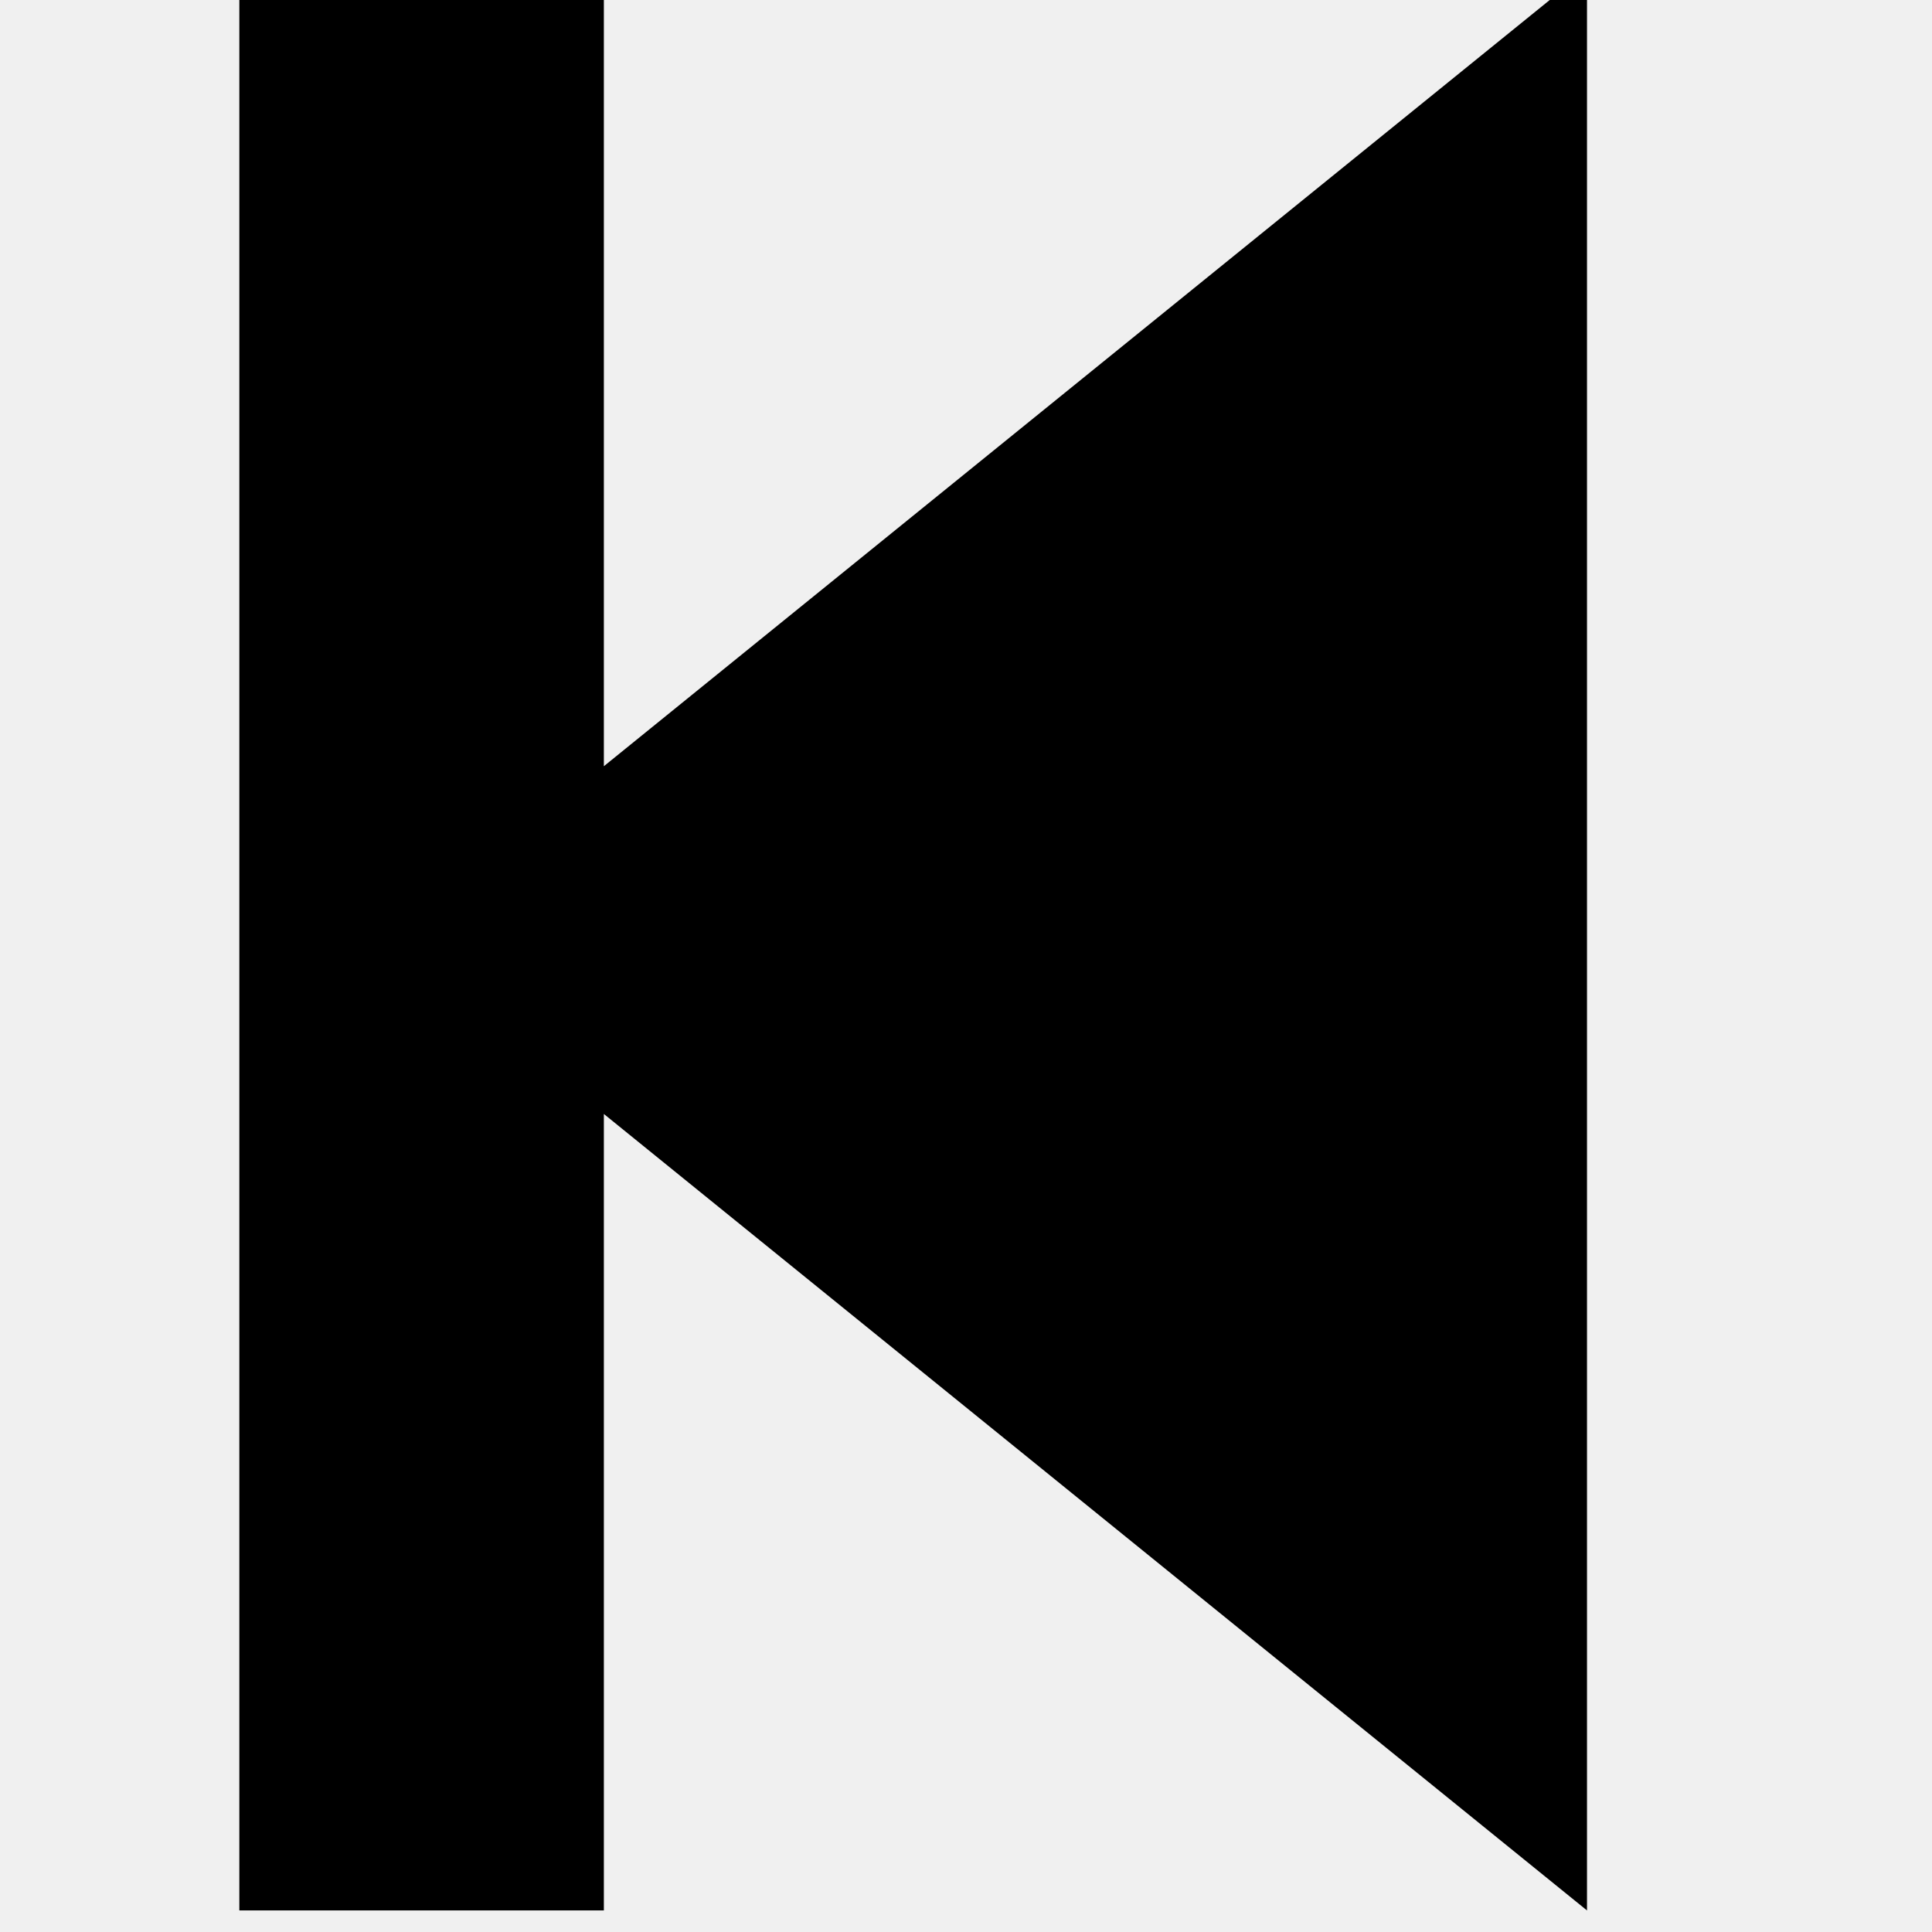
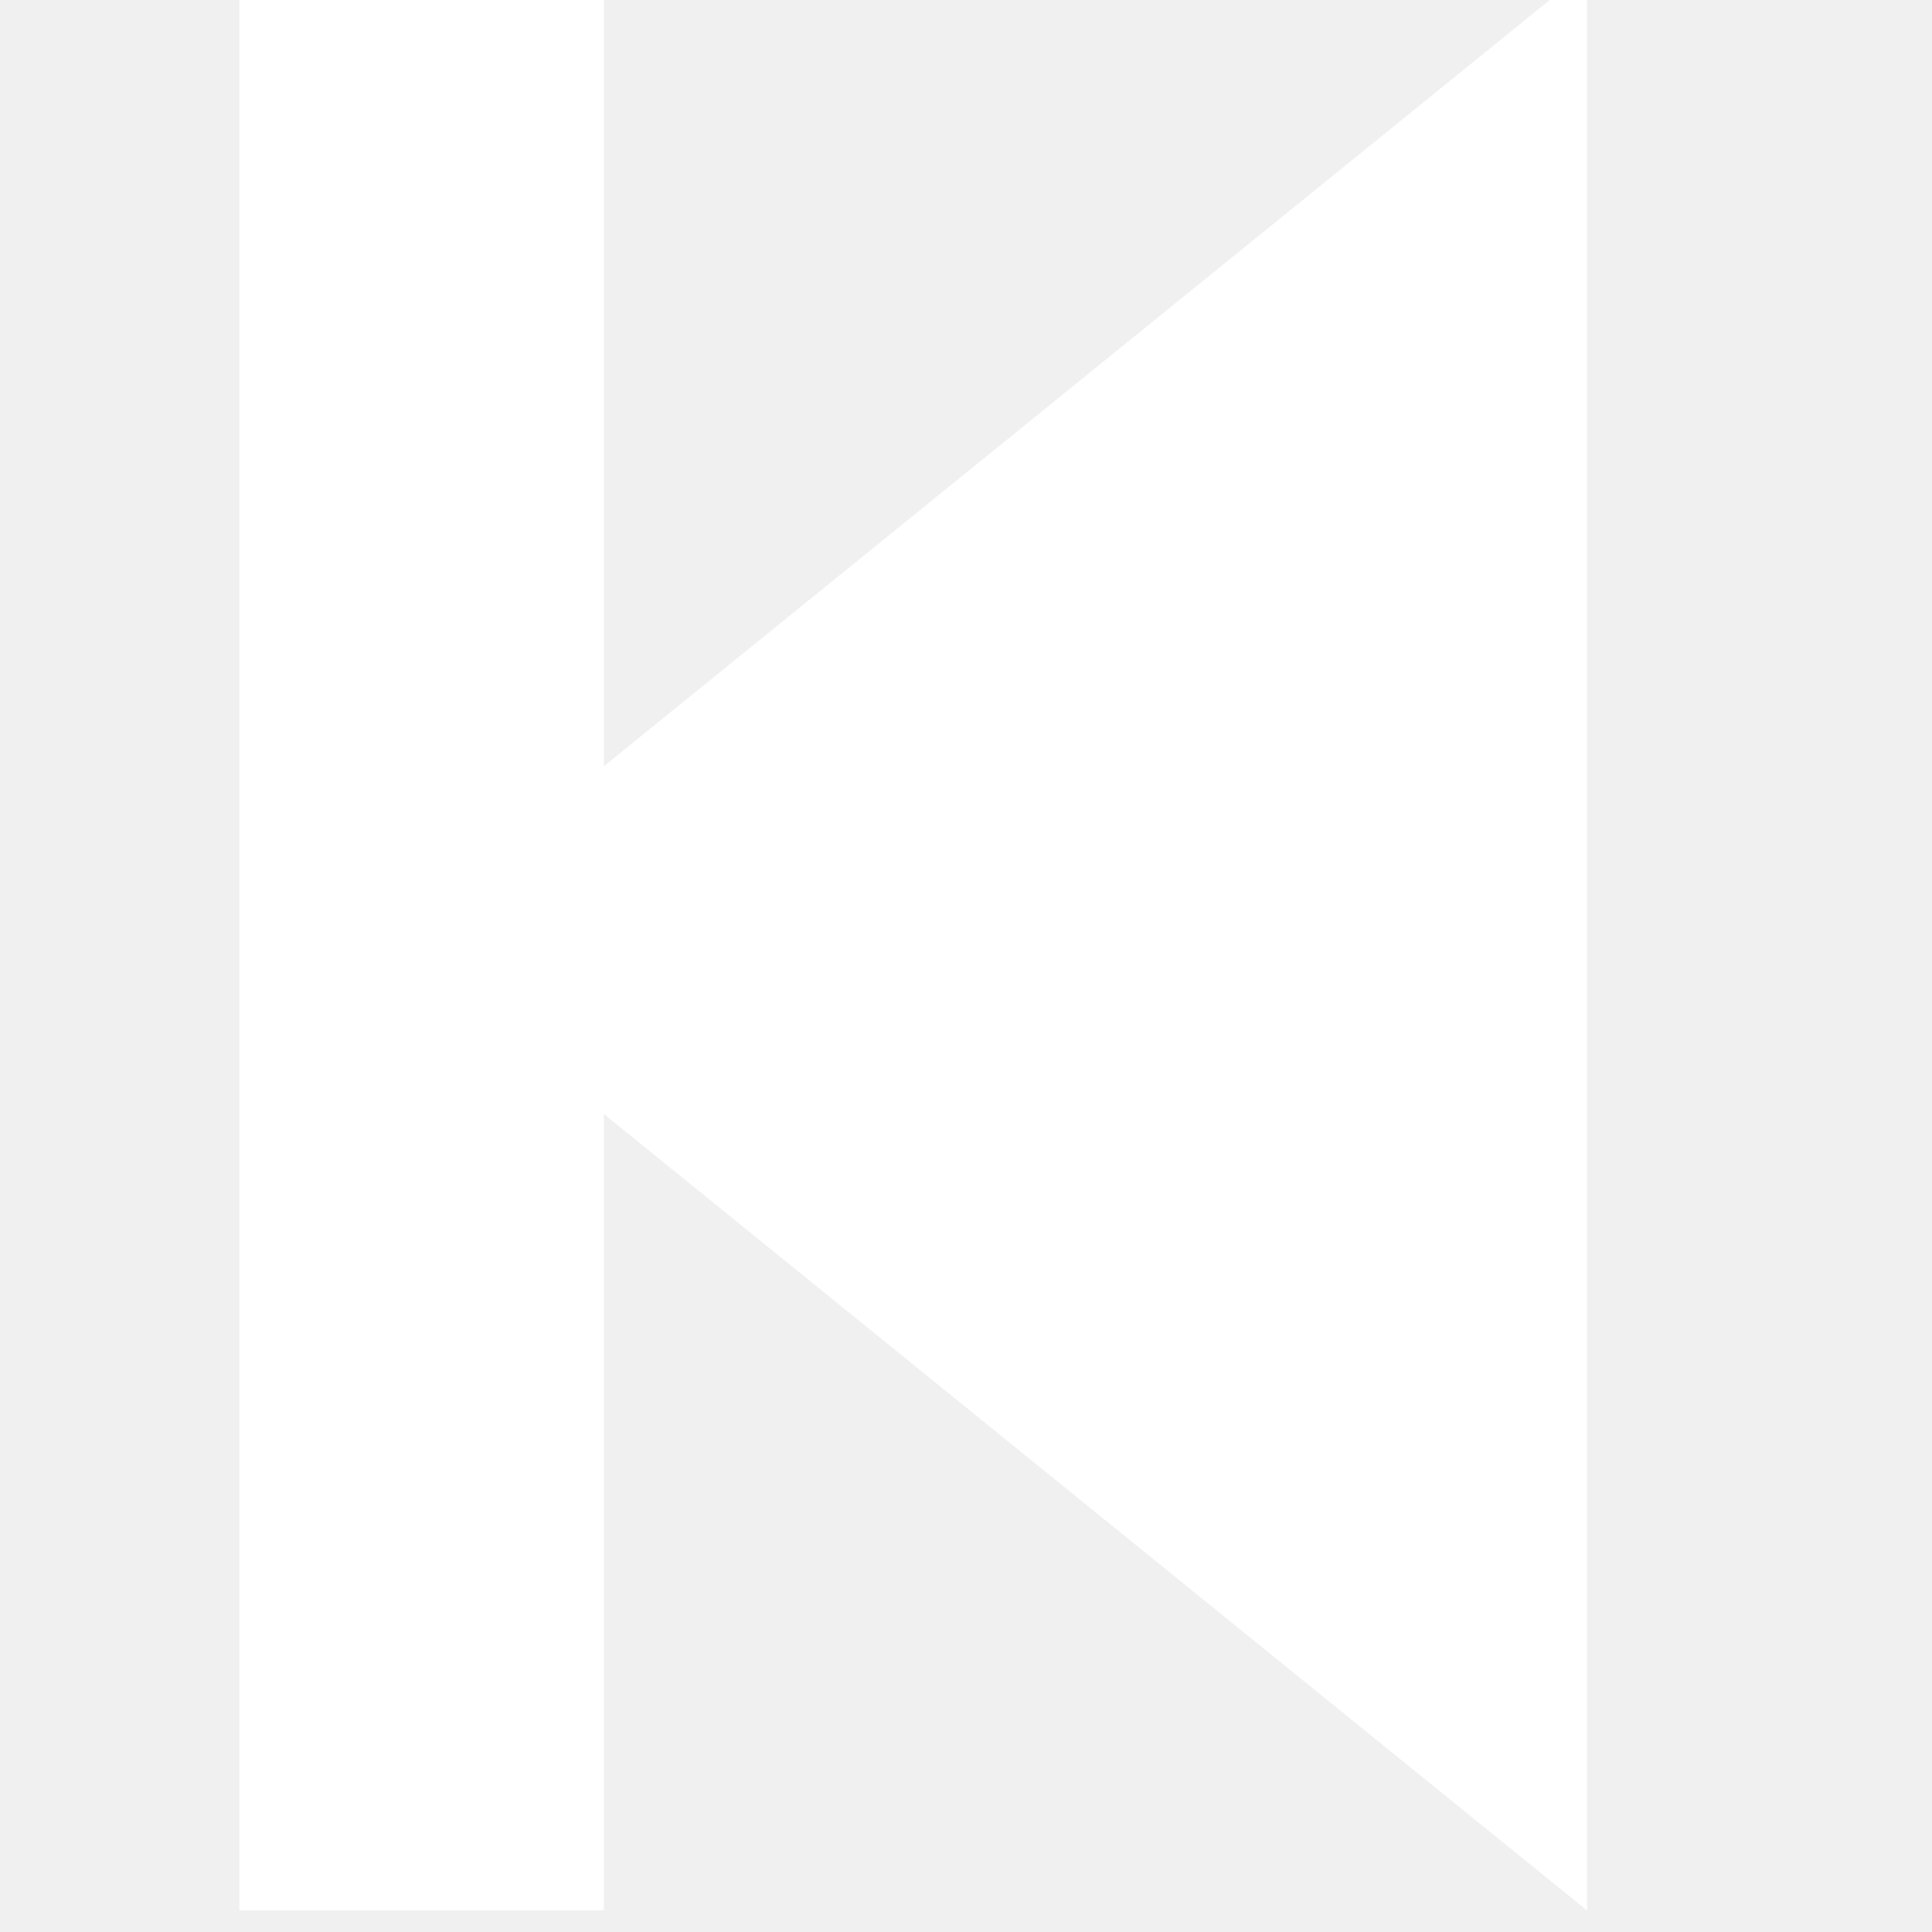
- <svg xmlns="http://www.w3.org/2000/svg" aria-hidden="true" fill="currentColor" height="1em" width="1em" viewBox="64 64 896 896">
+ <svg xmlns="http://www.w3.org/2000/svg" aria-hidden="true" fill="#fff" height="1em" width="1em" viewBox="64 64 896 896">
  <g style="transform: scale(25)">
    <path d="M13.762 2v14.774L32 2v36L13.762 23.225V38H7V2h6.762z" fill-rule="nonzero" />
  </g>
</svg>
